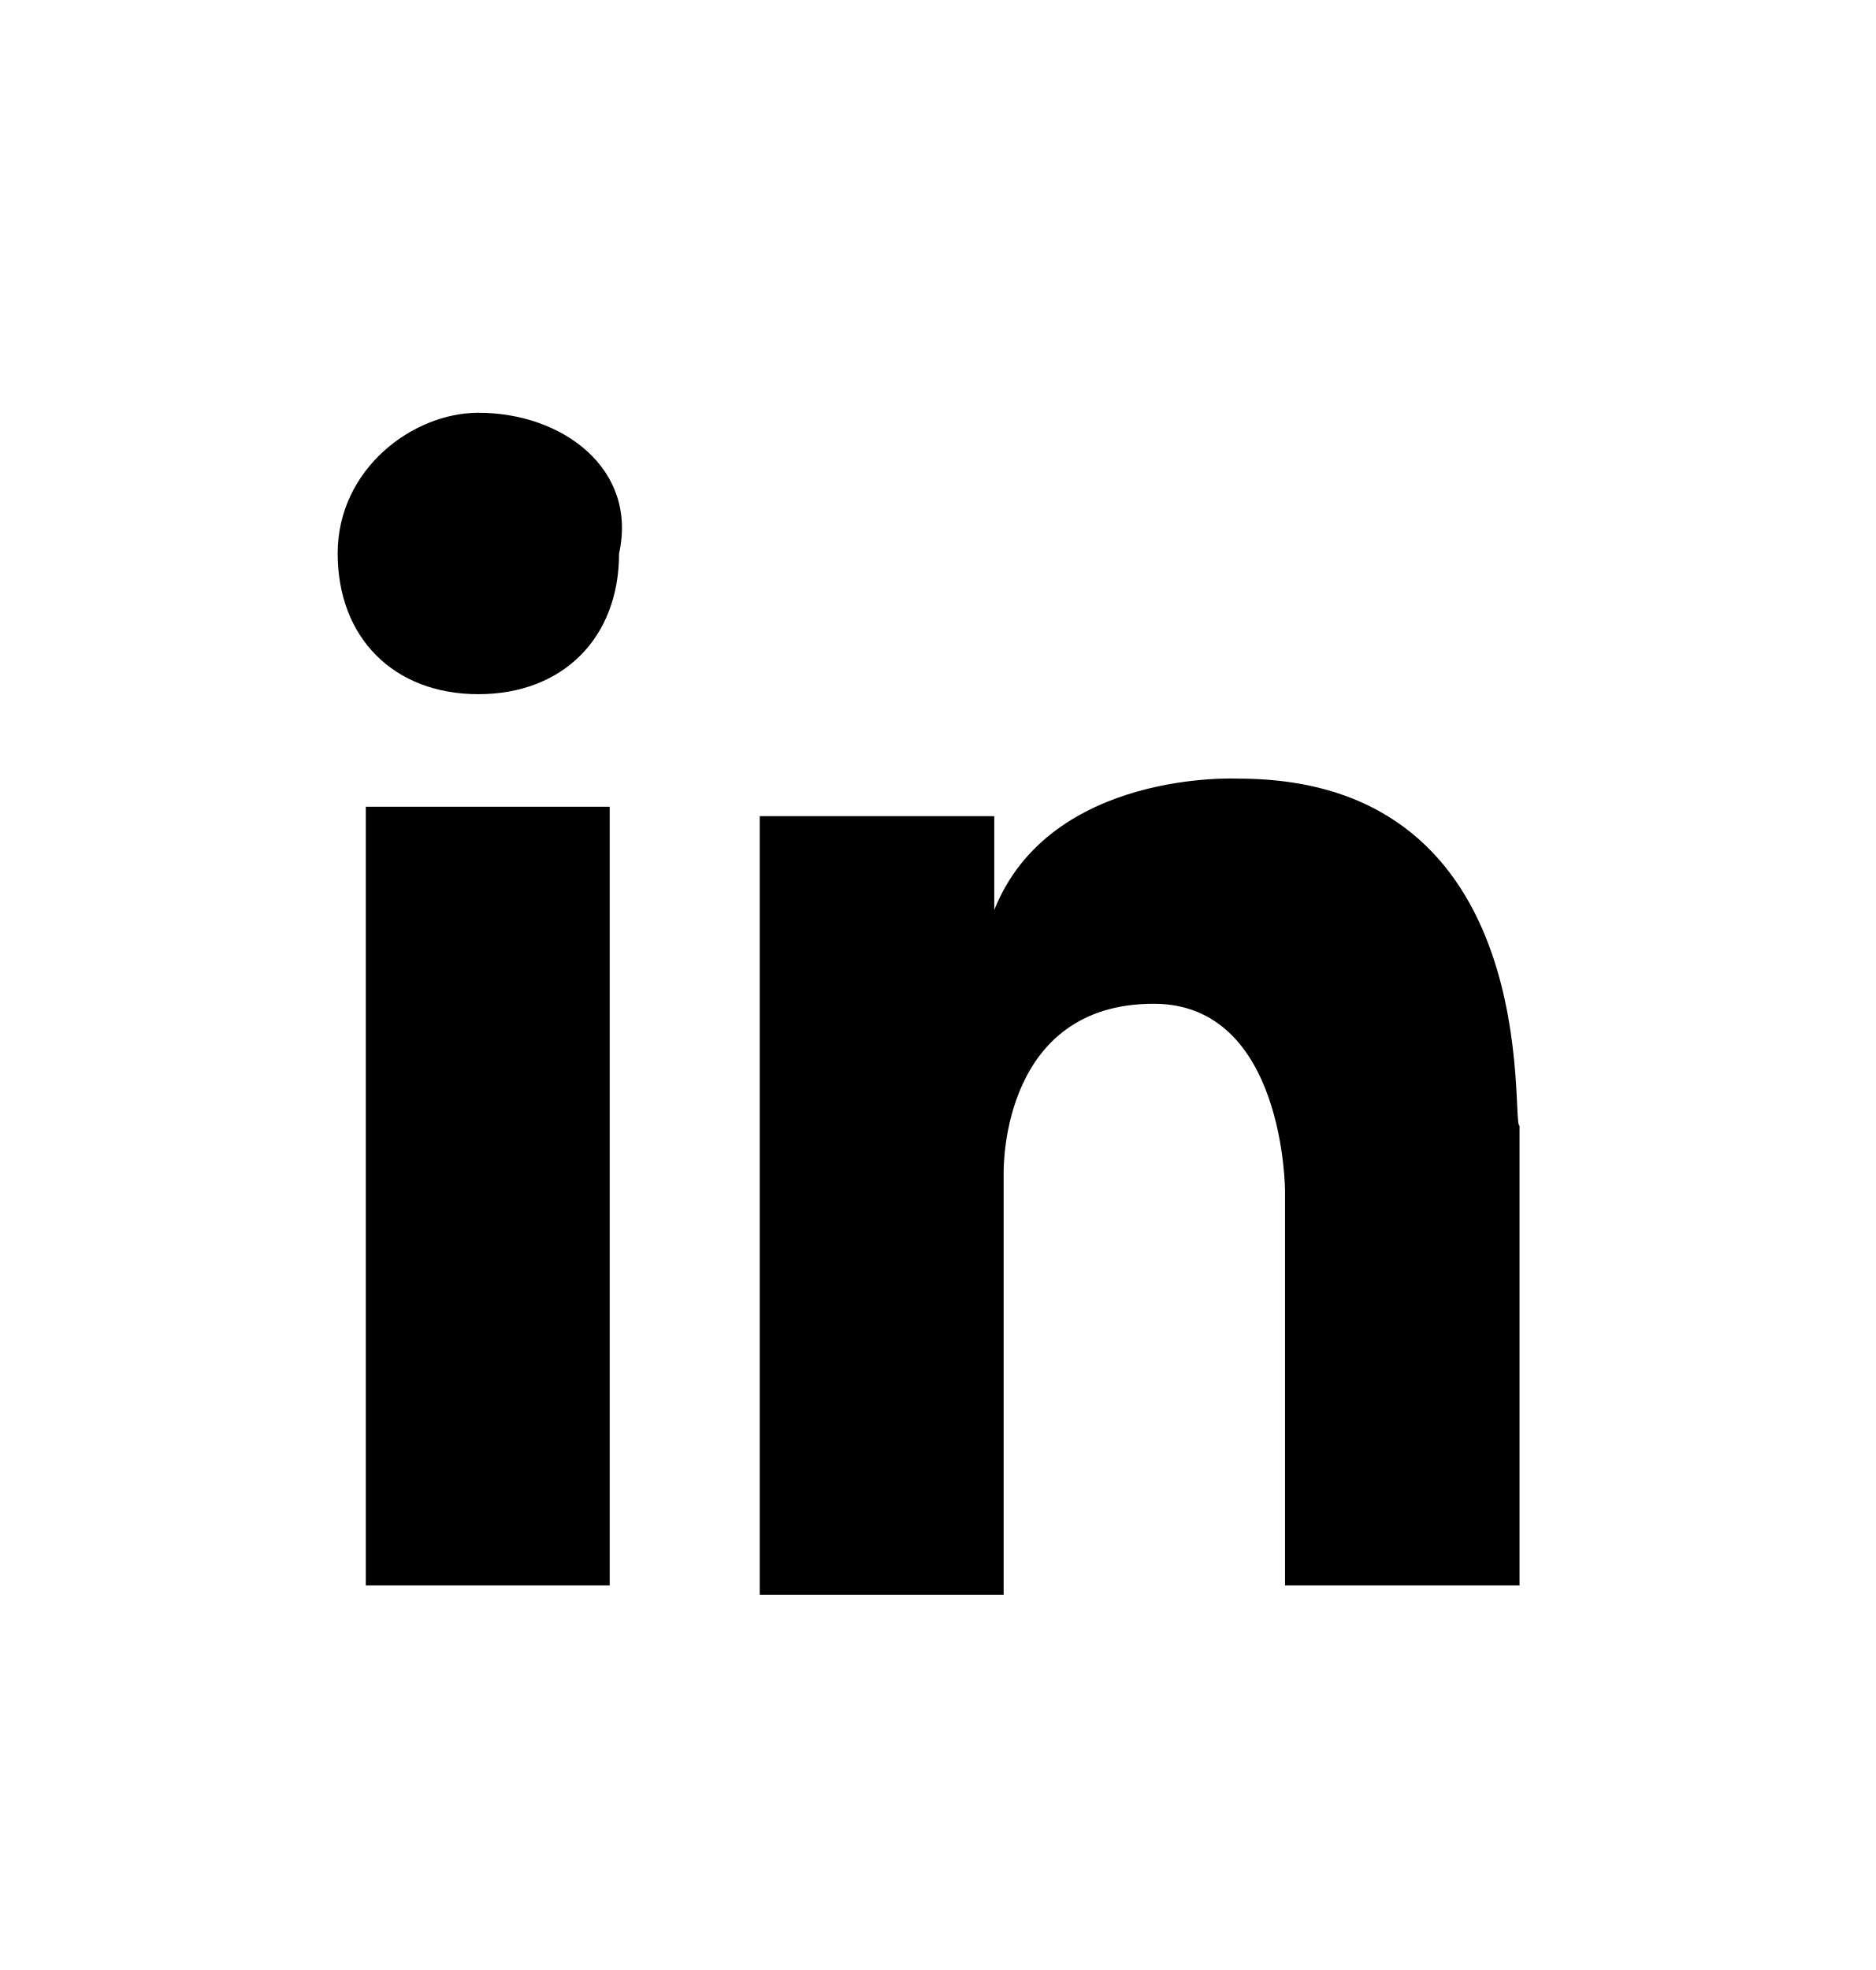
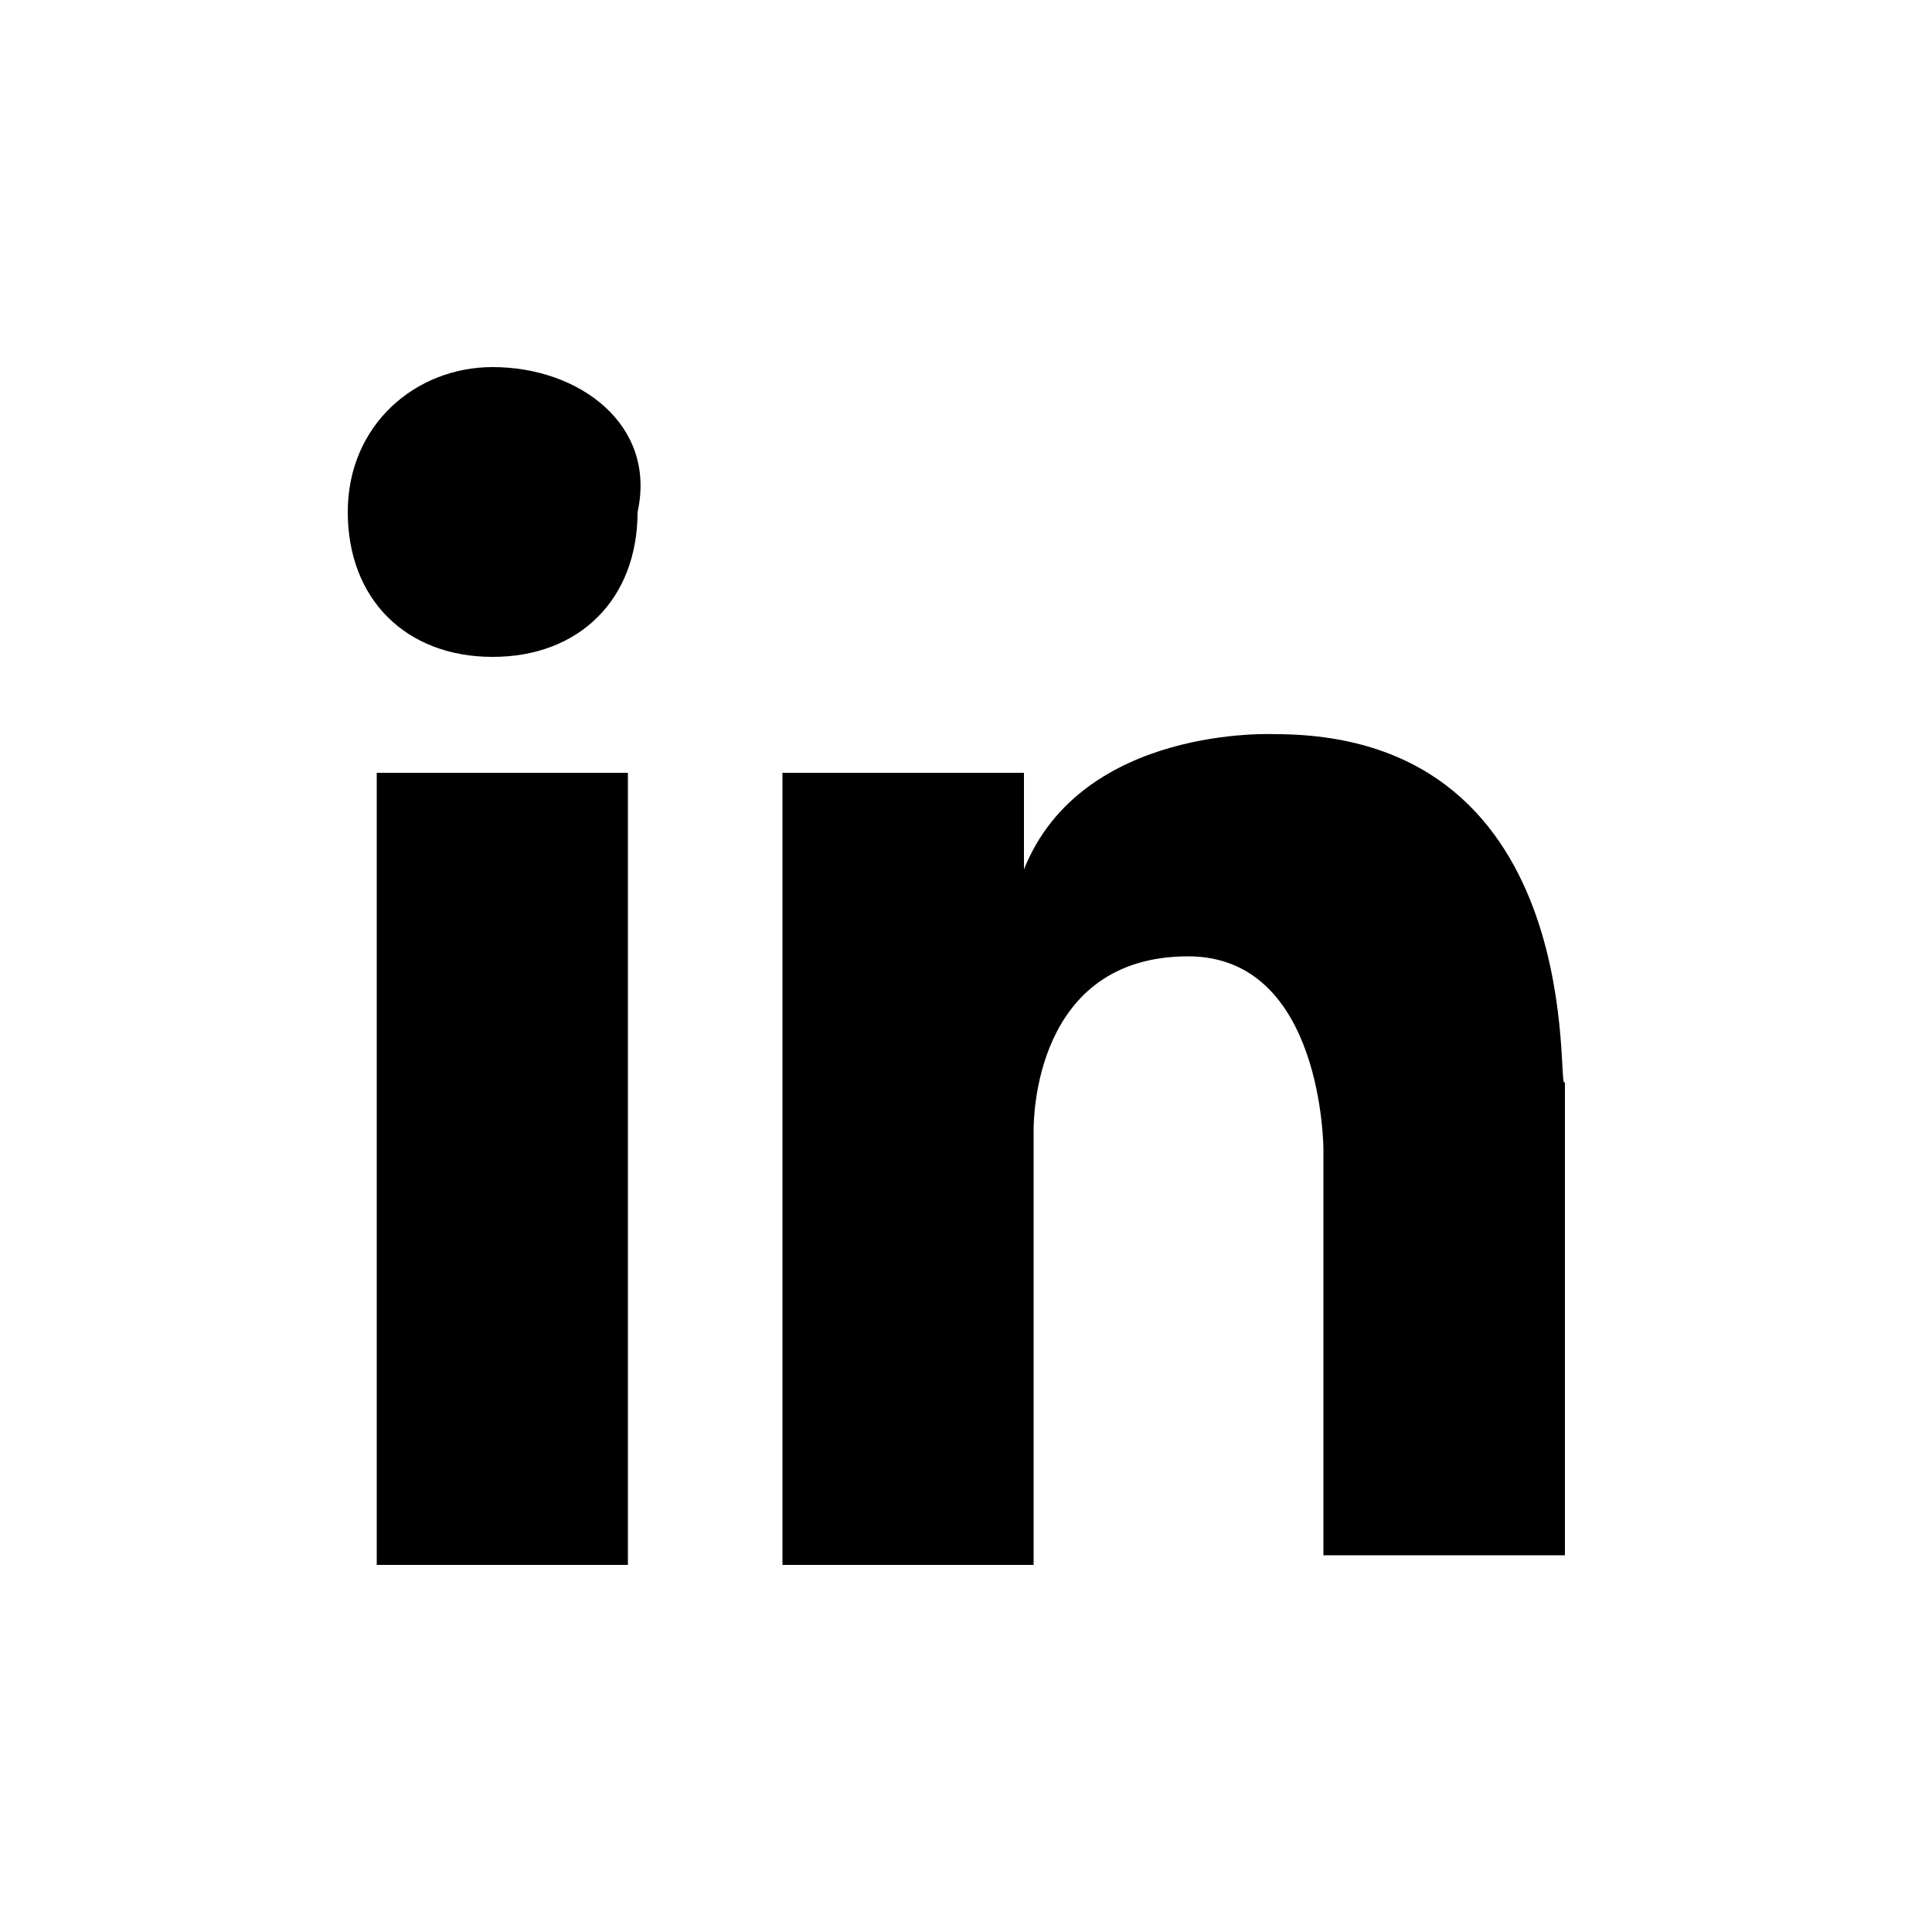
- <svg xmlns="http://www.w3.org/2000/svg" version="1.1" id="Layer_1" x="0px" y="0px" viewBox="0 0 20 21" style="enable-background:new 0 0 20 21;" xml:space="preserve">
-   <path d="M5.1,4.4C4.4,4.4,3.6,5,3.6,5.9s0.6,1.5,1.5,1.5s1.5-0.6,1.5-1.5C6.8,5,6,4.4,5.1,4.4z M3.9,16.9h2.6V8.6H3.9V16.9z   M13.2,8.3c0,0-2-0.1-2.6,1.4v-1H8.1v8.3h2.6v-4.5c0-0.1,0-1.8,1.6-1.8c1.4,0,1.4,2,1.4,2v4.2h2.5V12C16.1,12,16.5,8.3,13.2,8.3z" />
+ <svg xmlns="http://www.w3.org/2000/svg" version="1.1" id="Layer_1" x="0px" y="0px" viewBox="0 0 20 20" style="enable-background:new 0 0 20 20;" xml:space="preserve">
+   <path d="M5.1,3.8c-0.8,0-1.5,0.6-1.5,1.5s0.6,1.5,1.5,1.5s1.5-0.6,1.5-1.5C6.8,4.4,6,3.8,5.1,3.8z M3.9,16.2h2.6V8H3.9V16.2z   M13.2,7.6c0,0-2-0.1-2.6,1.4V8H8.1v8.2h2.6v-4.5c0-0.1,0-1.8,1.6-1.8c1.4,0,1.4,2,1.4,2v4.2h2.5v-4.9C16.1,11.4,16.5,7.6,13.2,7.6z  " />
</svg>
